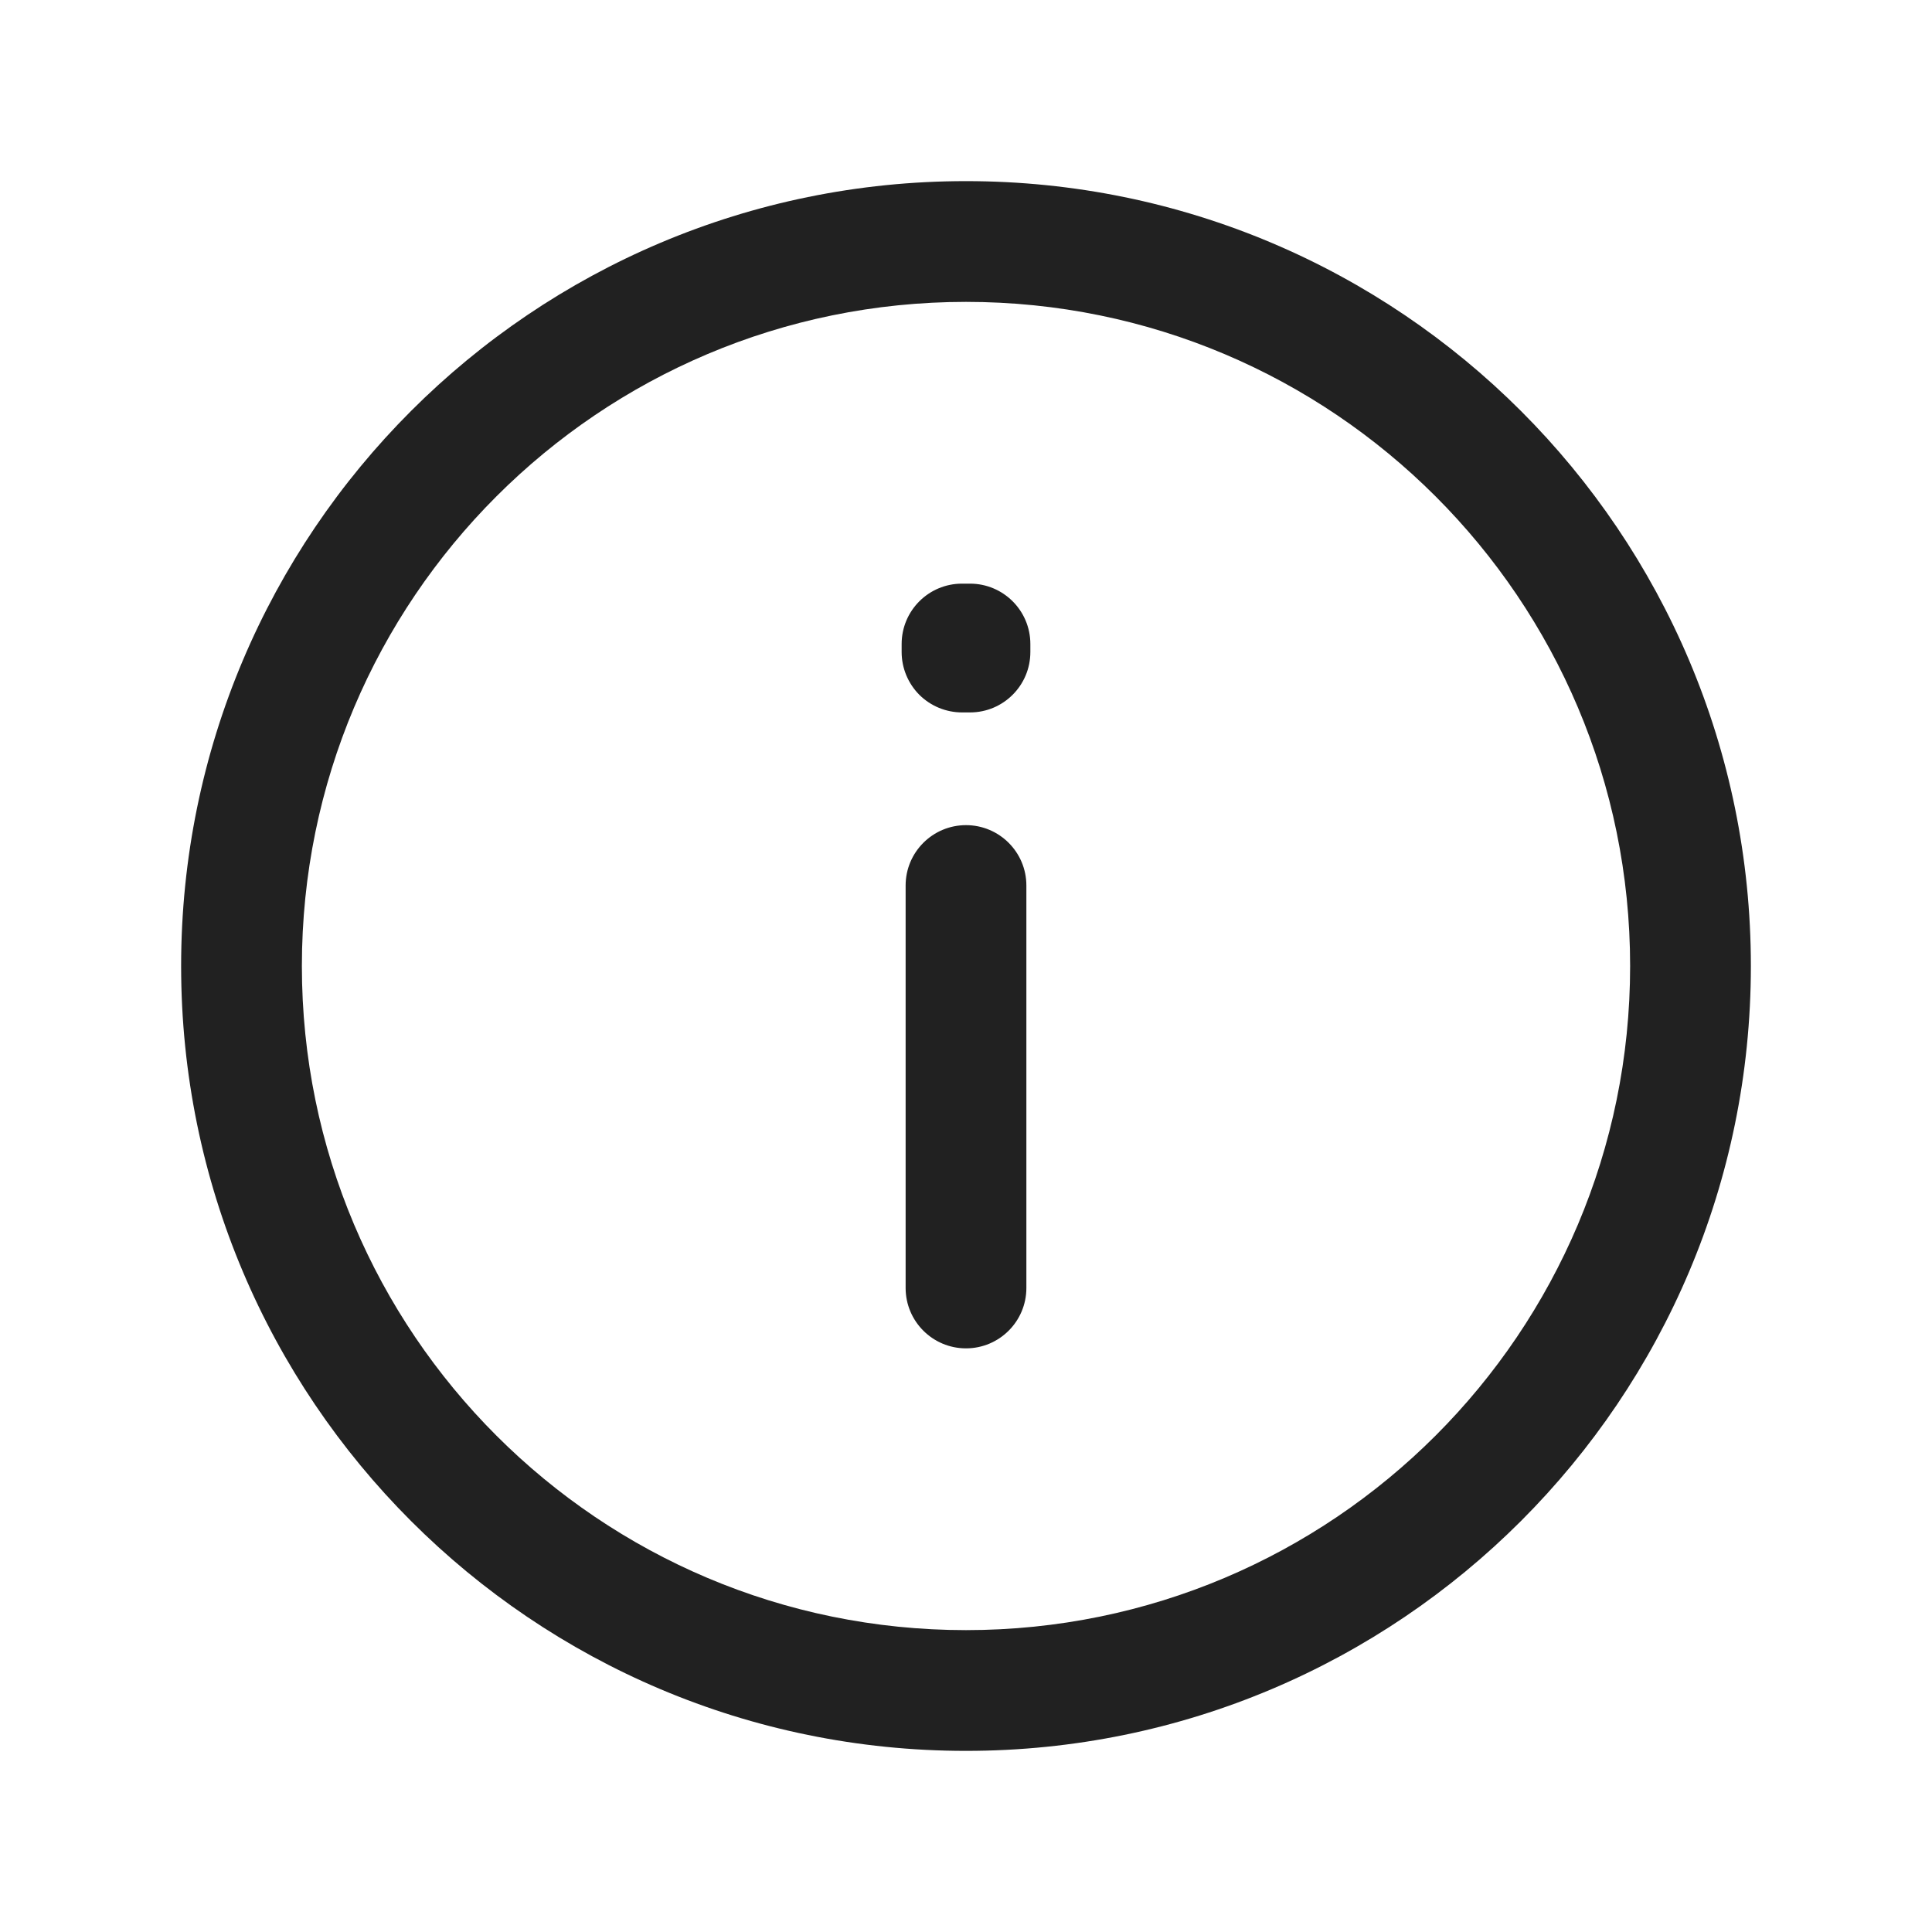
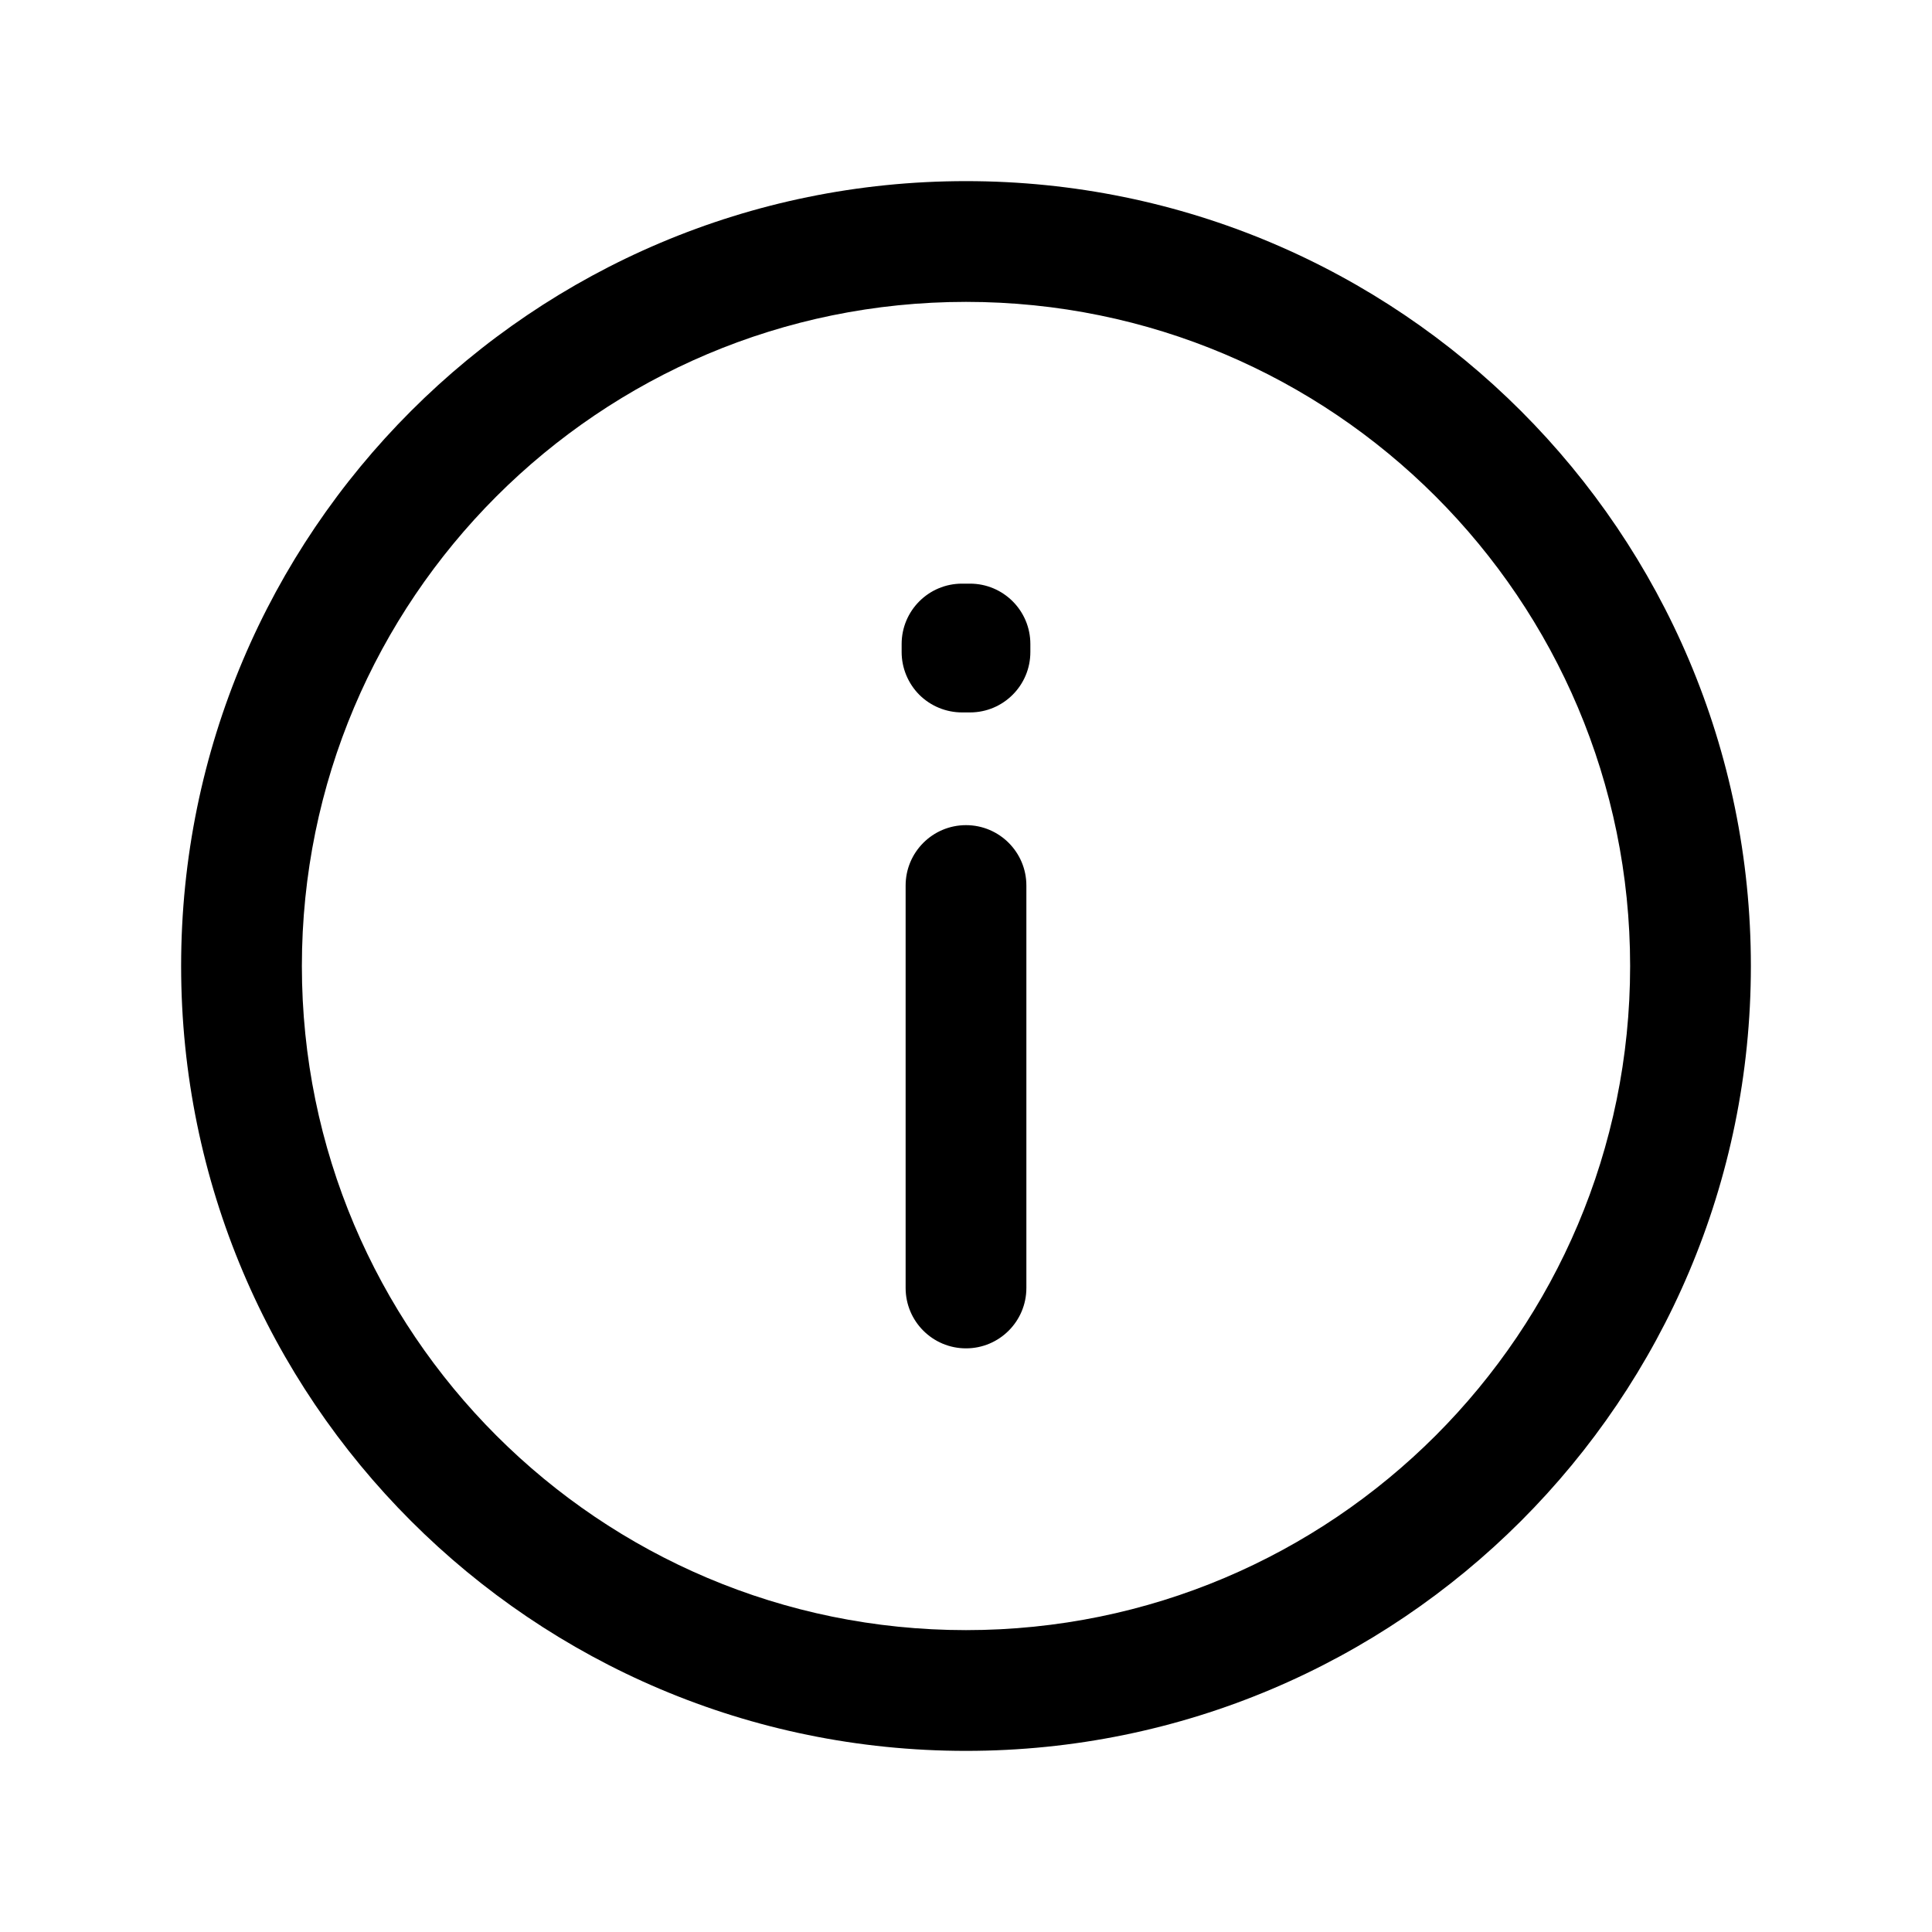
- <svg xmlns="http://www.w3.org/2000/svg" width="32" height="32" viewBox="0 0 32 32" fill="none">
-   <path d="M27 16C27 9.925 22.075 5 16 5C9.925 5 5 9.925 5 16C5 22.075 9.925 27 16 27C22.075 27 27 22.075 27 16ZM15 21.333V14.667C15 14.115 15.448 13.667 16 13.667C16.552 13.667 17 14.115 17 14.667V21.333C17 21.885 16.552 22.333 16 22.333C15.448 22.333 15 21.885 15 21.333ZM29 16C29 23.18 23.18 29 16 29C8.82 29 3 23.18 3 16C3 8.82 8.82 3 16 3C23.18 3 29 8.82 29 16ZM17.066 10.8C17.066 11.351 16.62 11.799 16.068 11.8H15.935C15.67 11.8 15.415 11.695 15.227 11.508C15.04 11.32 14.934 11.065 14.934 10.8V10.667C14.934 10.115 15.381 9.667 15.934 9.667H16.066C16.619 9.667 17.066 10.115 17.066 10.667V10.8Z" fill="#212121" />
+ <svg xmlns="http://www.w3.org/2000/svg" width="100%" height="100%" viewBox="0 0 32 32" fill="current">
+   <path d="M27 16C27 9.925 22.075 5 16 5C9.925 5 5 9.925 5 16C5 22.075 9.925 27 16 27C22.075 27 27 22.075 27 16ZM15 21.333V14.667C15 14.115 15.448 13.667 16 13.667C16.552 13.667 17 14.115 17 14.667V21.333C17 21.885 16.552 22.333 16 22.333C15.448 22.333 15 21.885 15 21.333ZM29 16C29 23.18 23.18 29 16 29C8.82 29 3 23.18 3 16C3 8.82 8.82 3 16 3C23.18 3 29 8.82 29 16ZM17.066 10.8C17.066 11.351 16.62 11.799 16.068 11.8H15.935C15.67 11.8 15.415 11.695 15.227 11.508C15.04 11.32 14.934 11.065 14.934 10.8V10.667C14.934 10.115 15.381 9.667 15.934 9.667H16.066C16.619 9.667 17.066 10.115 17.066 10.667V10.8Z" fill="current" />
</svg>
